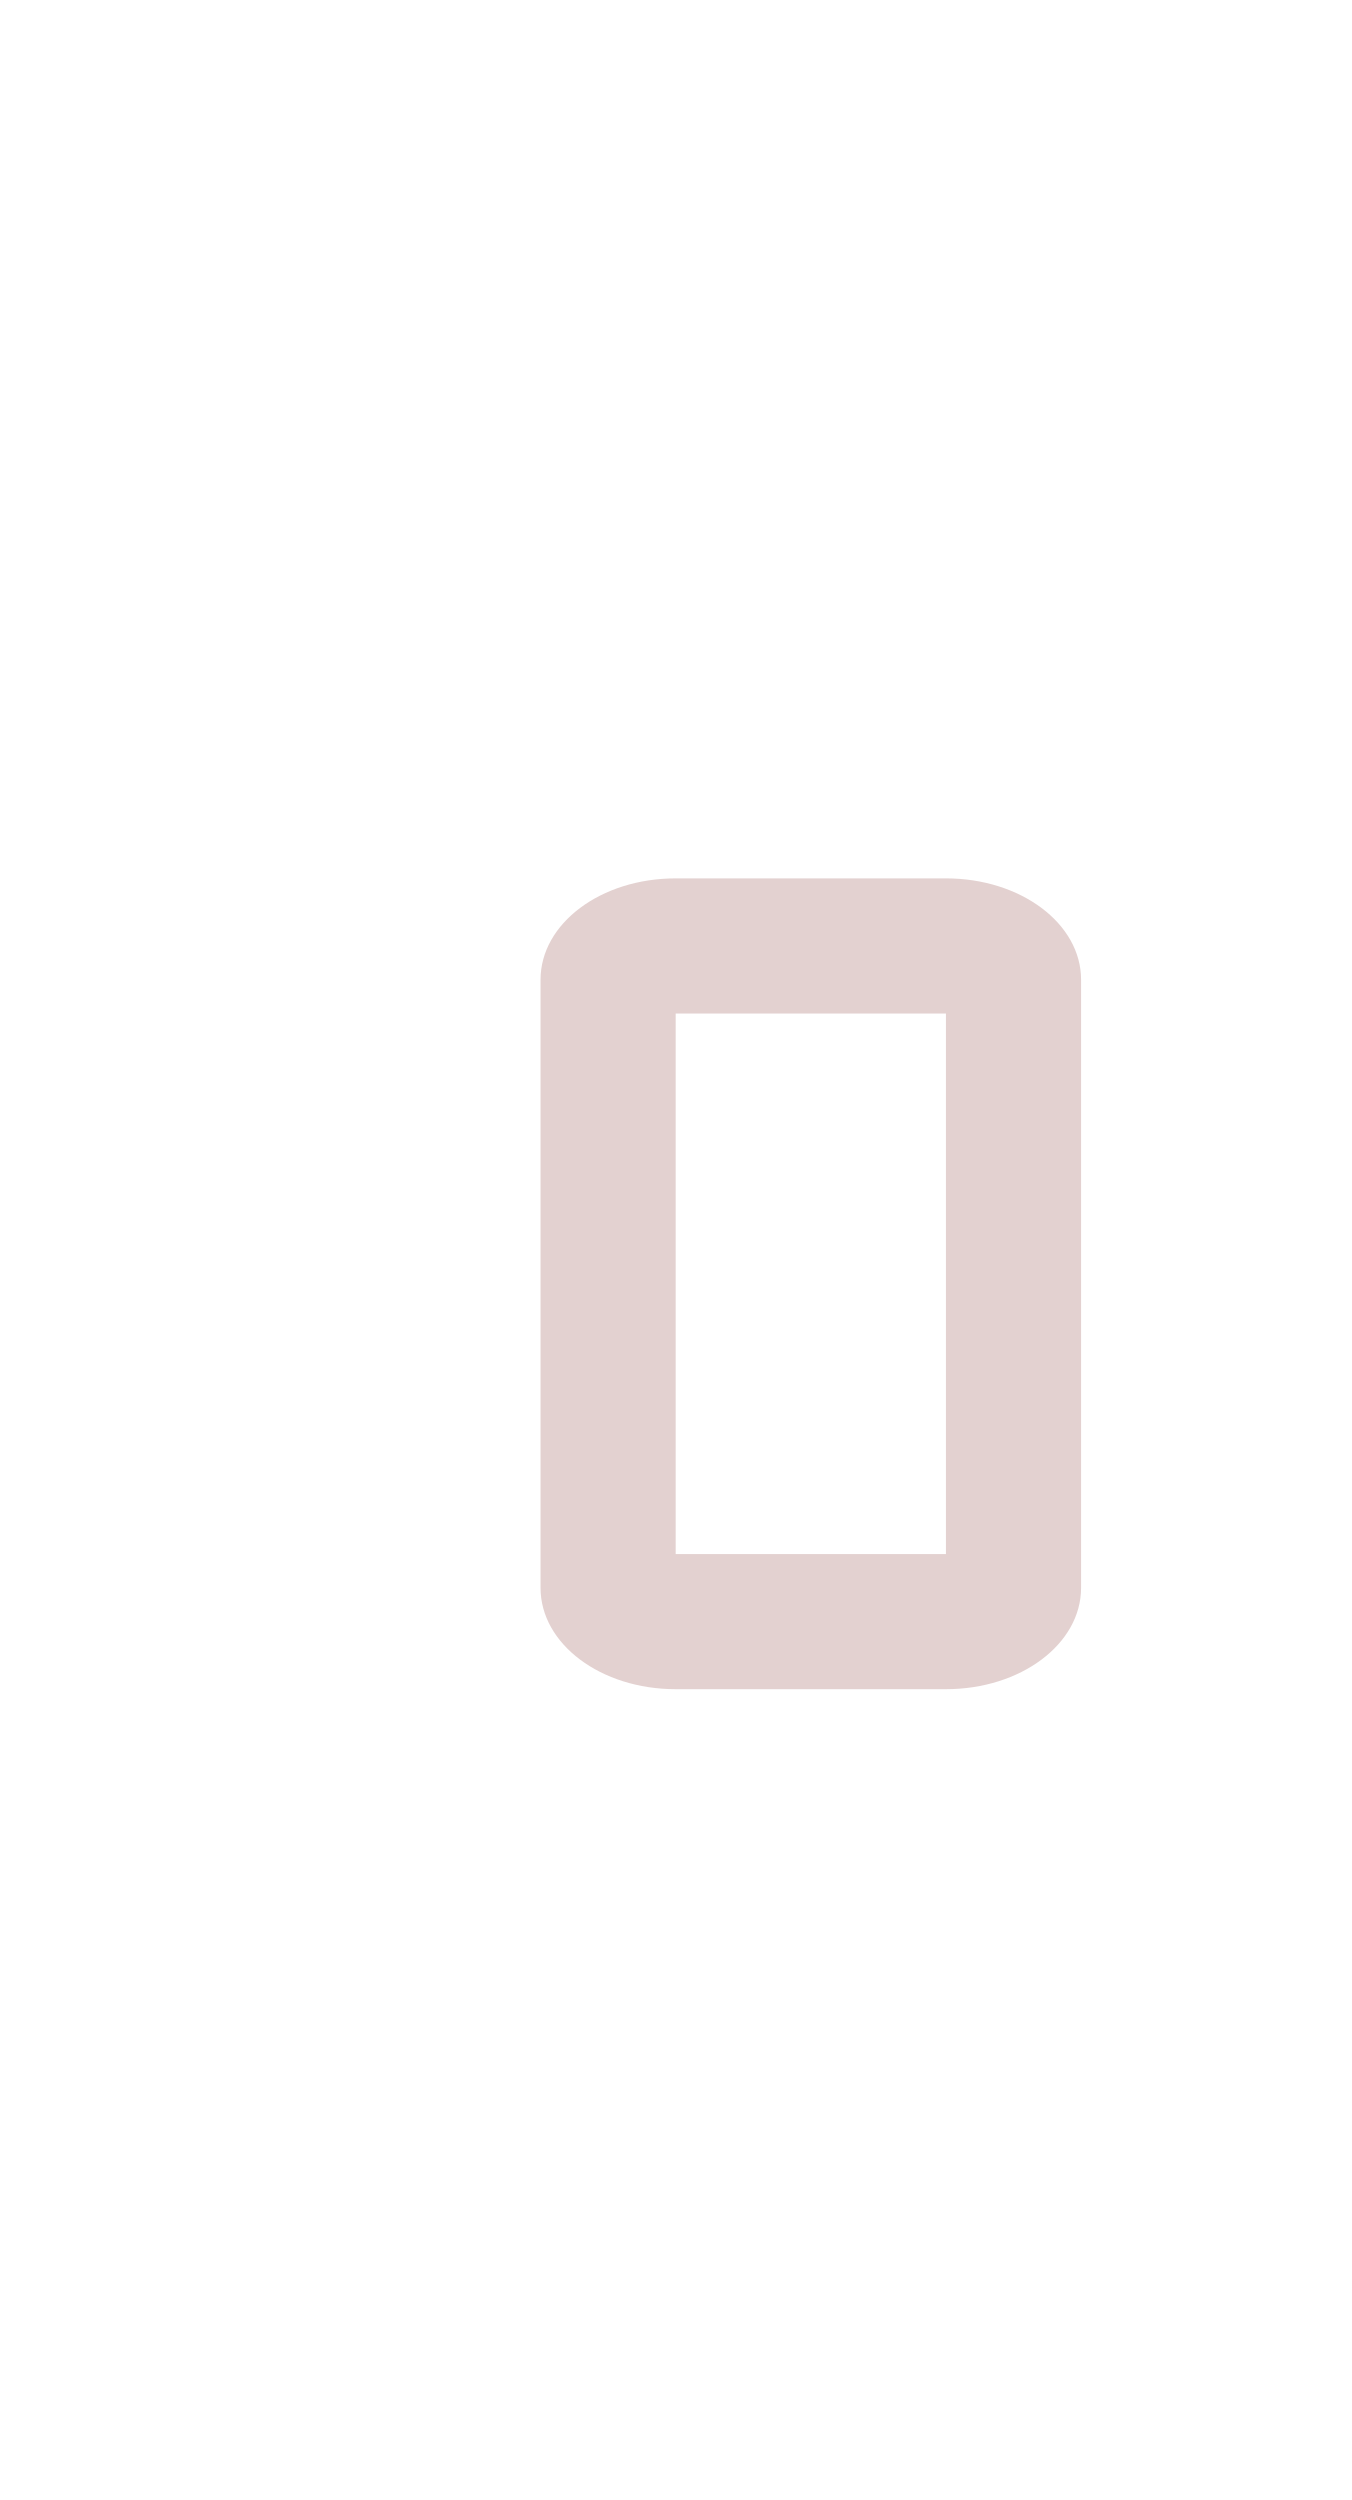
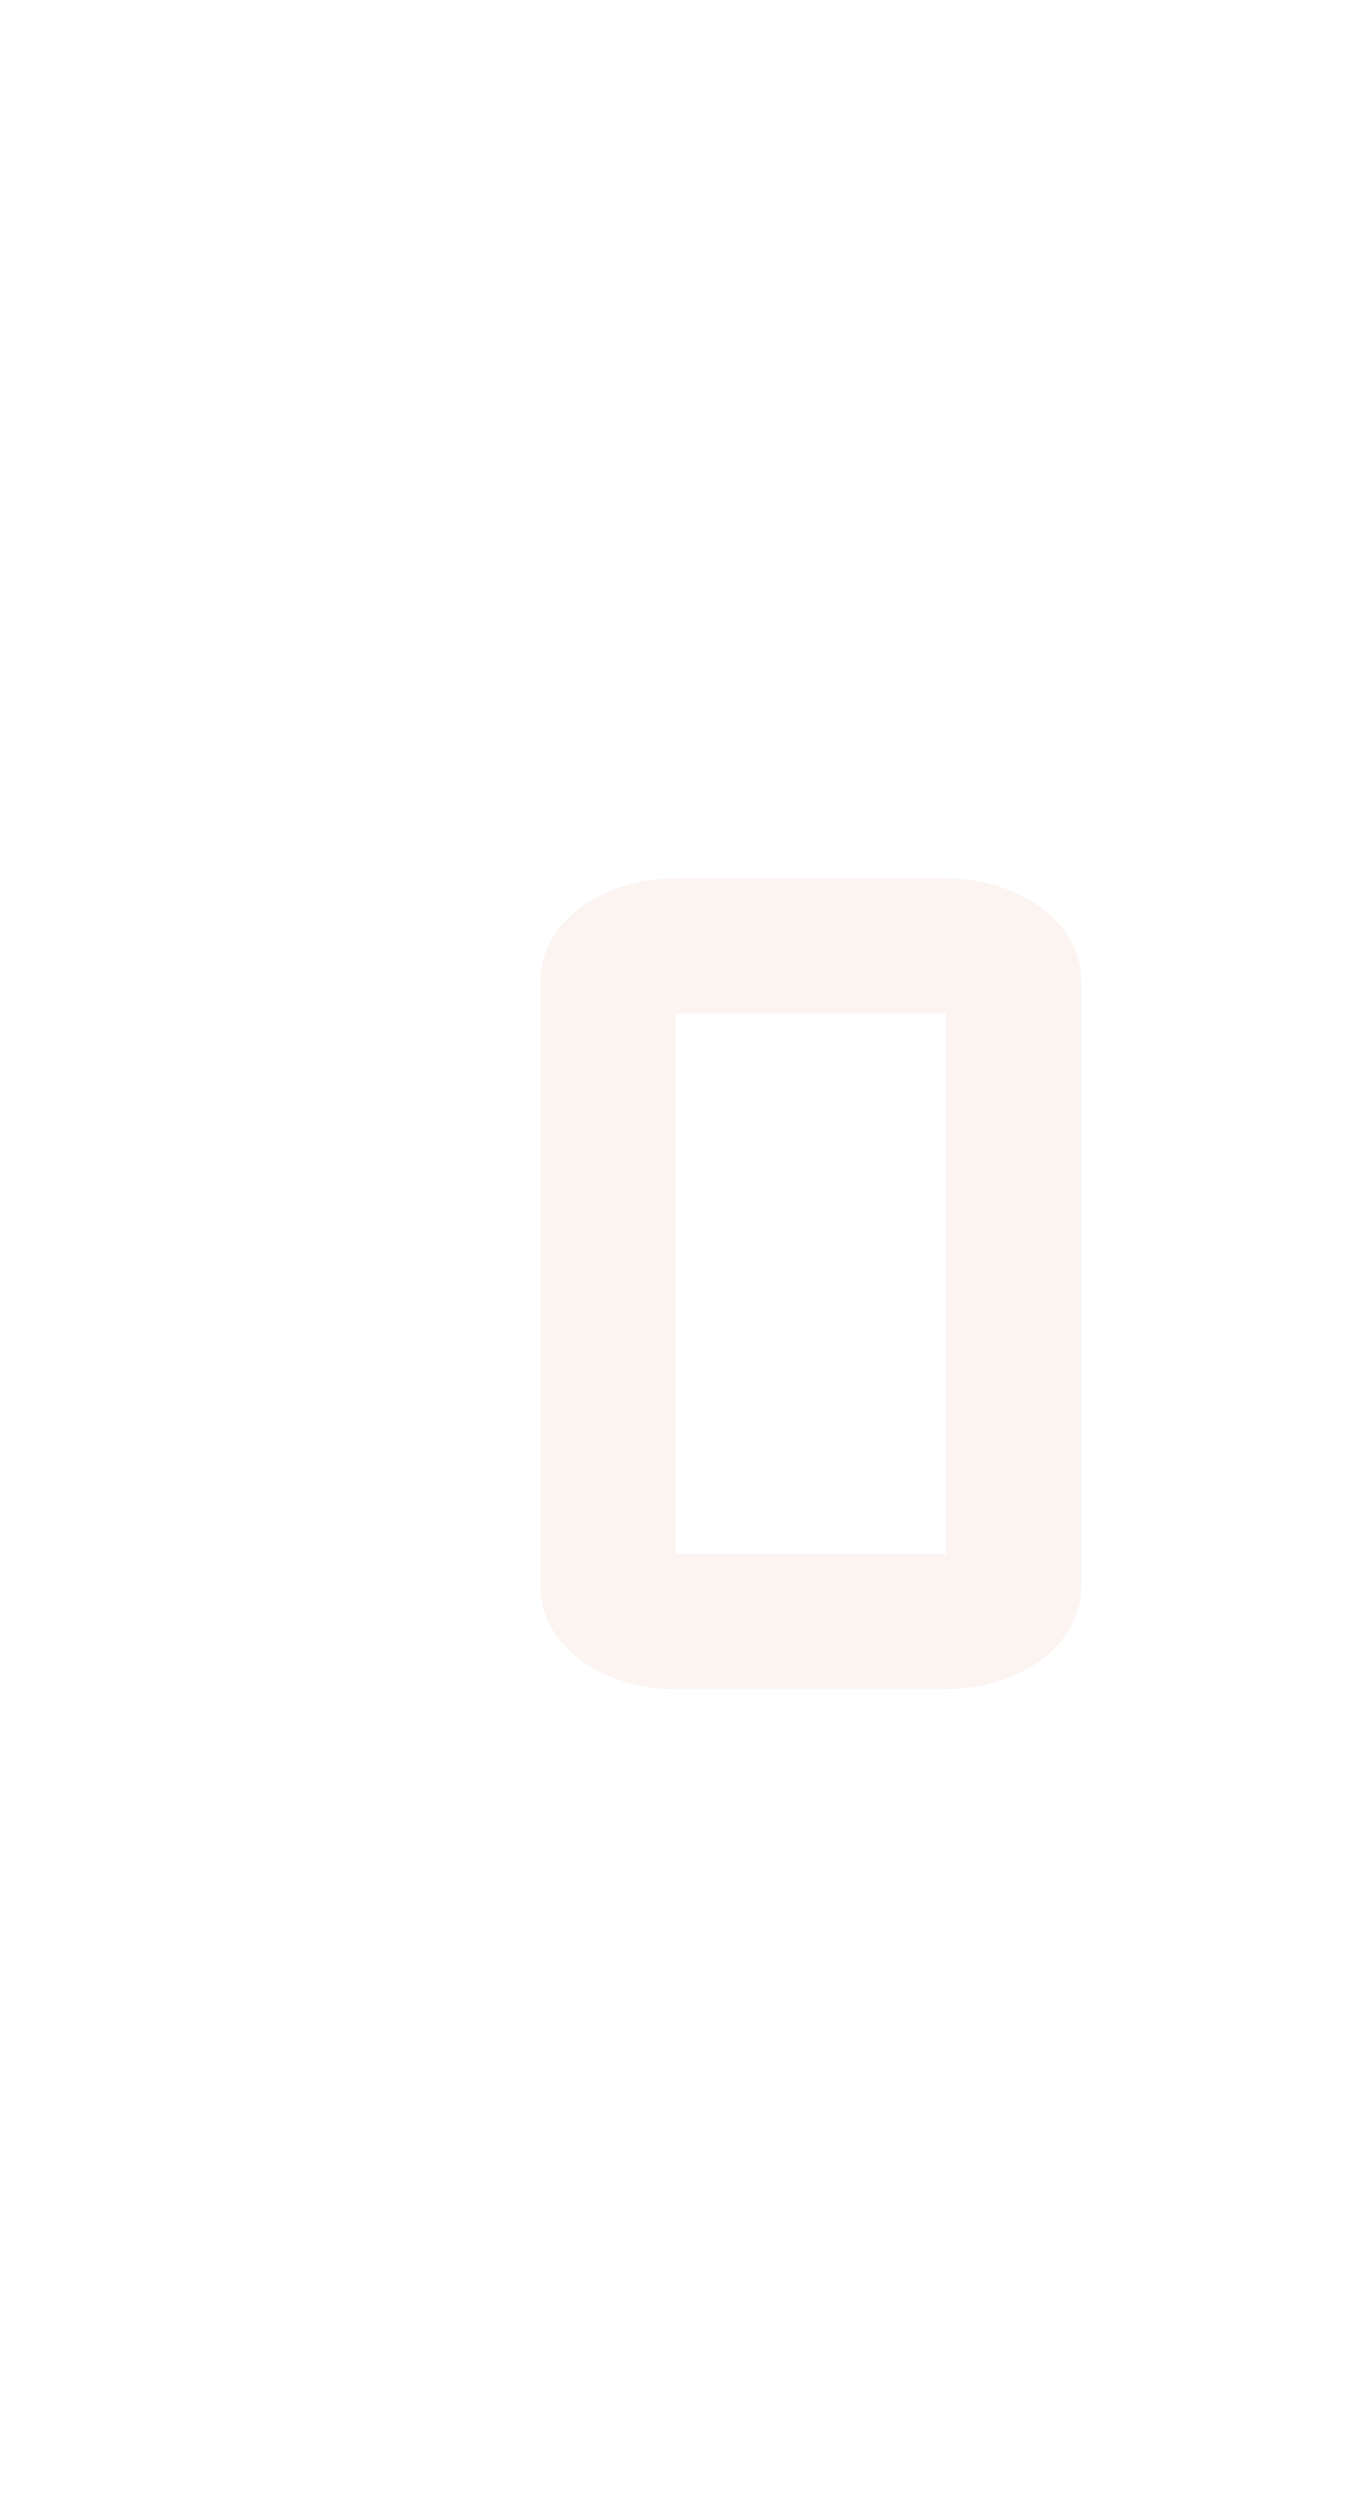
<svg xmlns="http://www.w3.org/2000/svg" width="20" height="37">
  <defs>
    <clipPath>
-       <rect y="1015.36" x="20" height="37" width="20" opacity="0.12" fill="#bf4e6d" color="#000000" />
+       <rect y="1015.36" x="20" height="37" width="20" opacity="0.12" fill="#612d32" color="#000000" />
    </clipPath>
    <clipPath>
-       <rect y="1033.36" x="20" height="19" width="10" opacity="0.12" fill="#bf4e6d" color="#000000" />
+       <rect y="1033.36" x="20" height="19" width="10" opacity="0.12" fill="#612d32" color="#000000" />
    </clipPath>
  </defs>
  <g transform="translate(0,-1015.362)">
-     <path d="m 10,1028.362 c -1.108,0 -2,0.669 -2,1.5 l 0,9 c 0,0.831 0.892,1.5 2,1.5 l 4,0 c 1.108,0 2,-0.669 2,-1.5 l 0,-9 c 0,-0.831 -0.892,-1.5 -2,-1.5 l -4,0 z m 0,2 4,0 0,8 -4,0 0,-8 z" fill="#e3d1d0" />
+     <path d="m 10,1028.362 c -1.108,0 -2,0.669 -2,1.5 l 0,9 c 0,0.831 0.892,1.5 2,1.5 l 4,0 c 1.108,0 2,-0.669 2,-1.5 l 0,-9 c 0,-0.831 -0.892,-1.5 -2,-1.5 l -4,0 z m 0,2 4,0 0,8 -4,0 0,-8 z" fill="#fbf4f1" />
  </g>
</svg>
